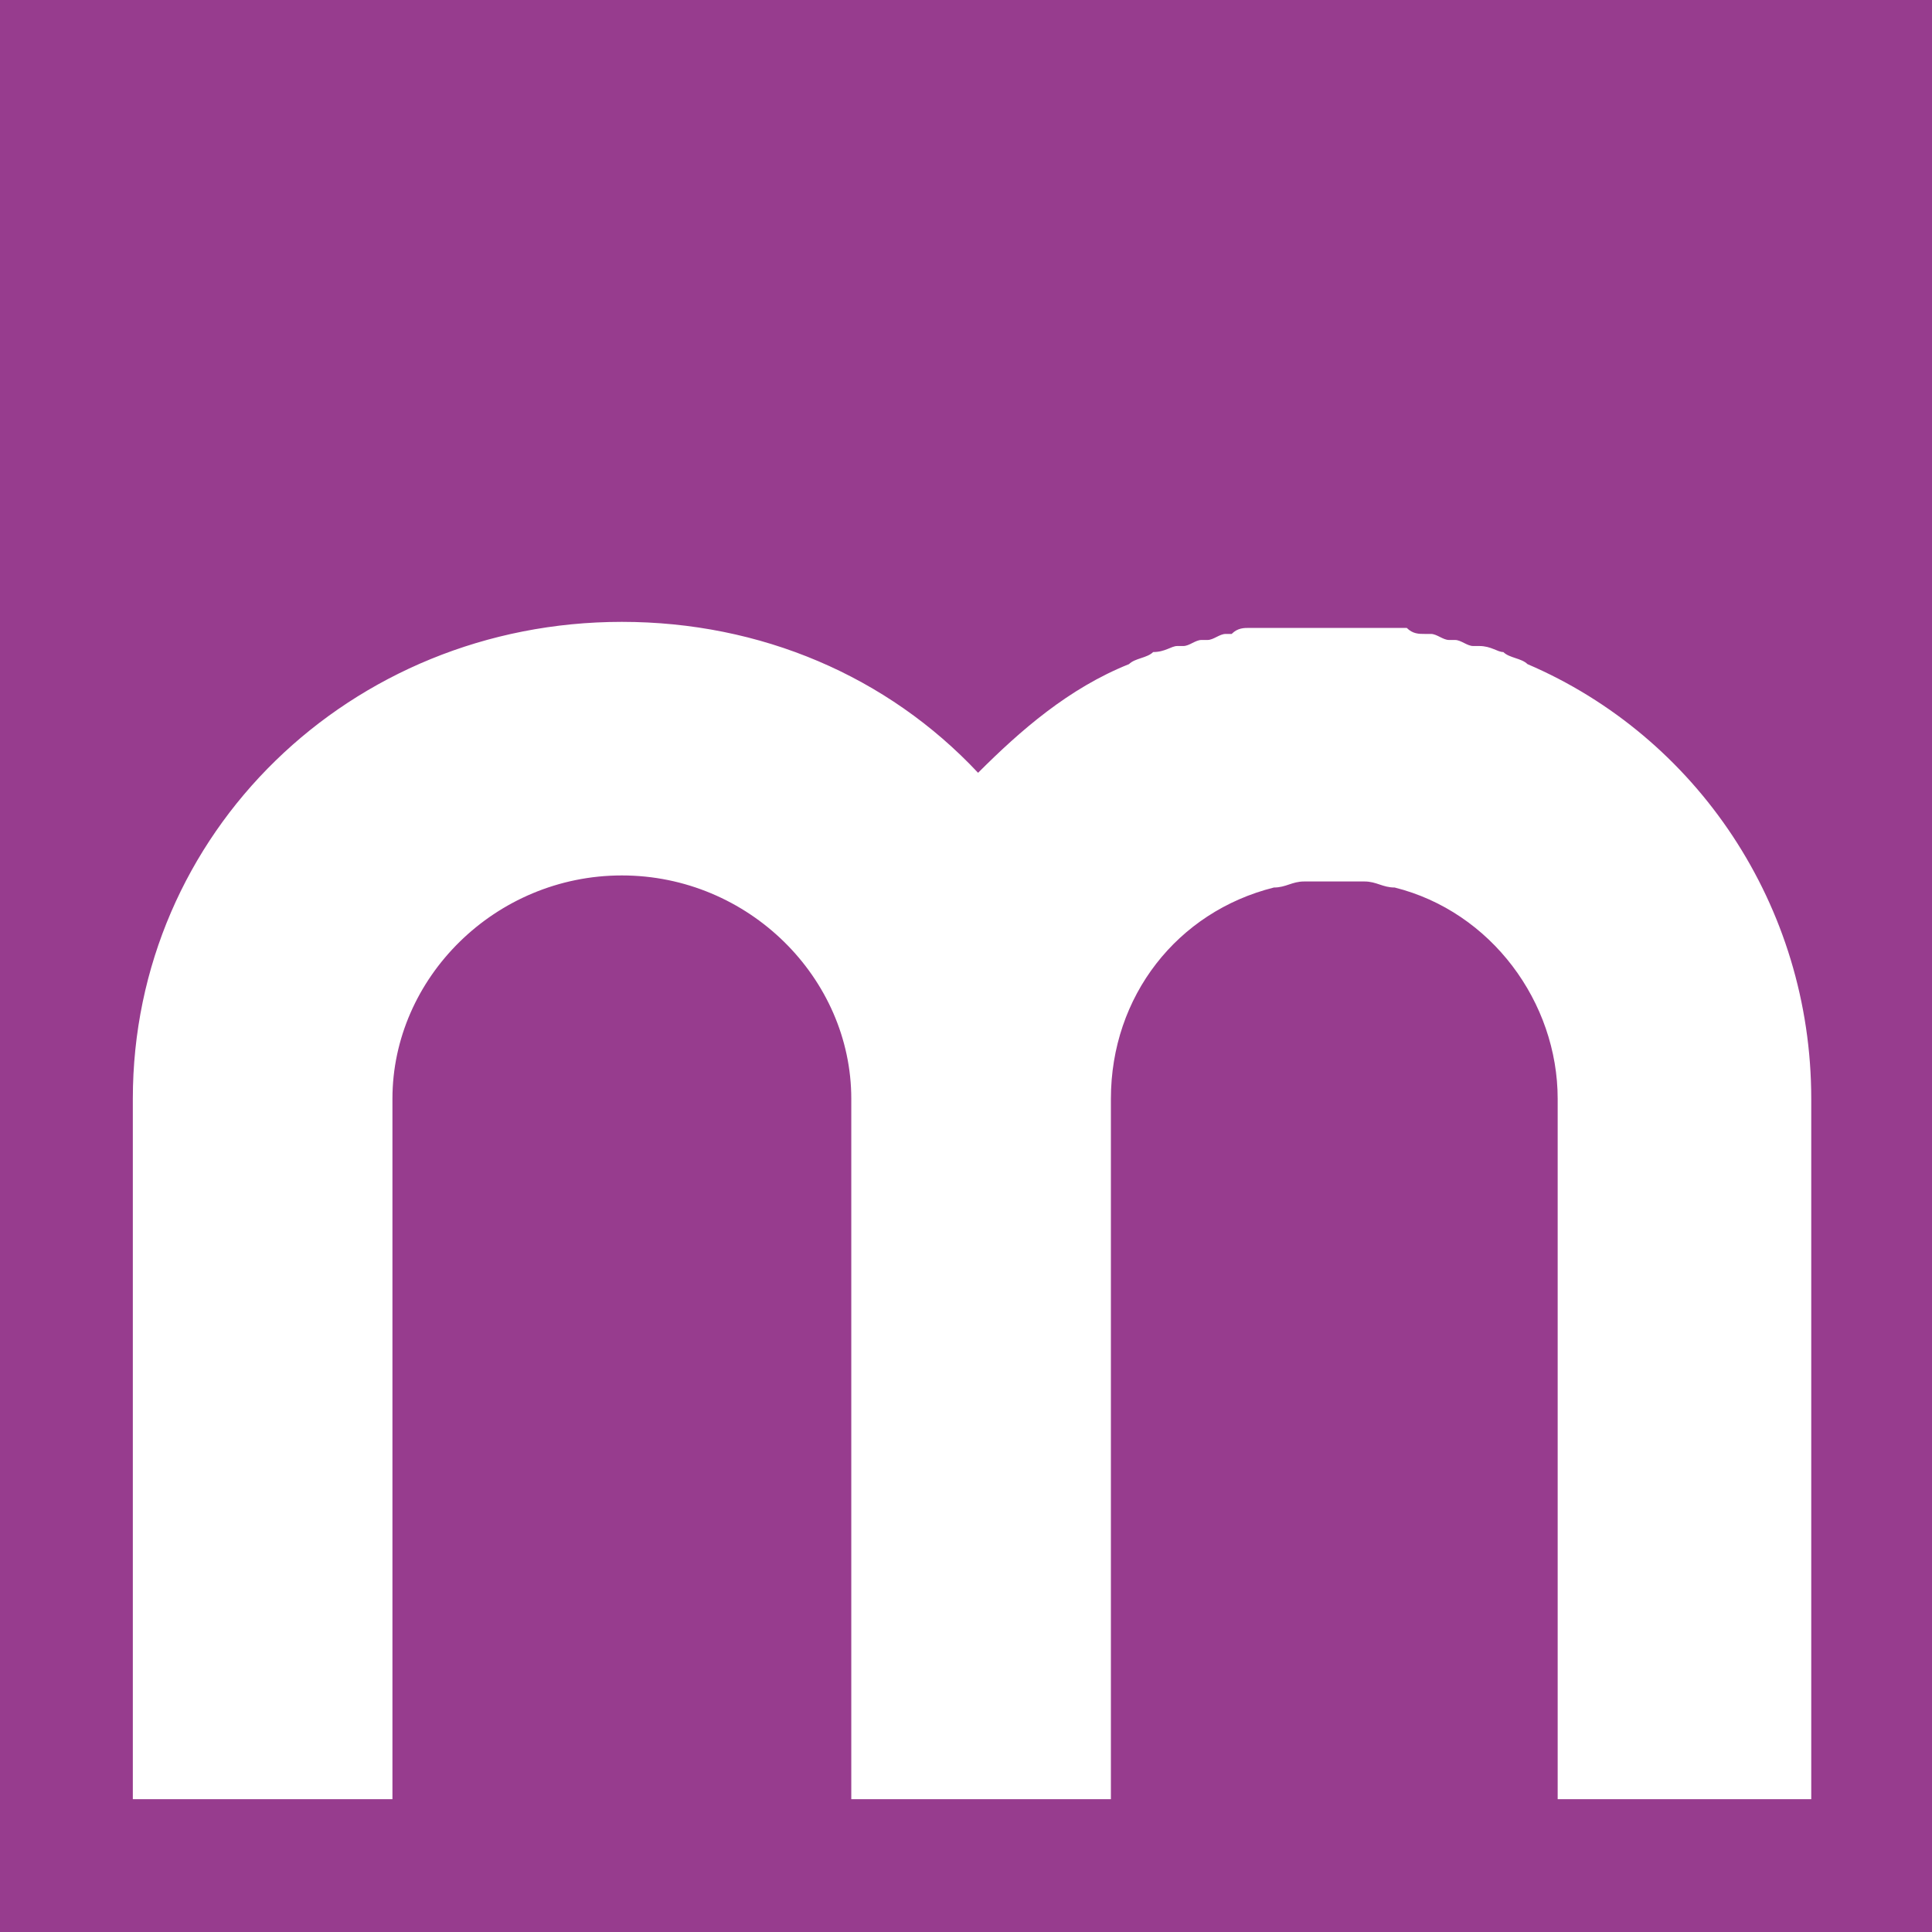
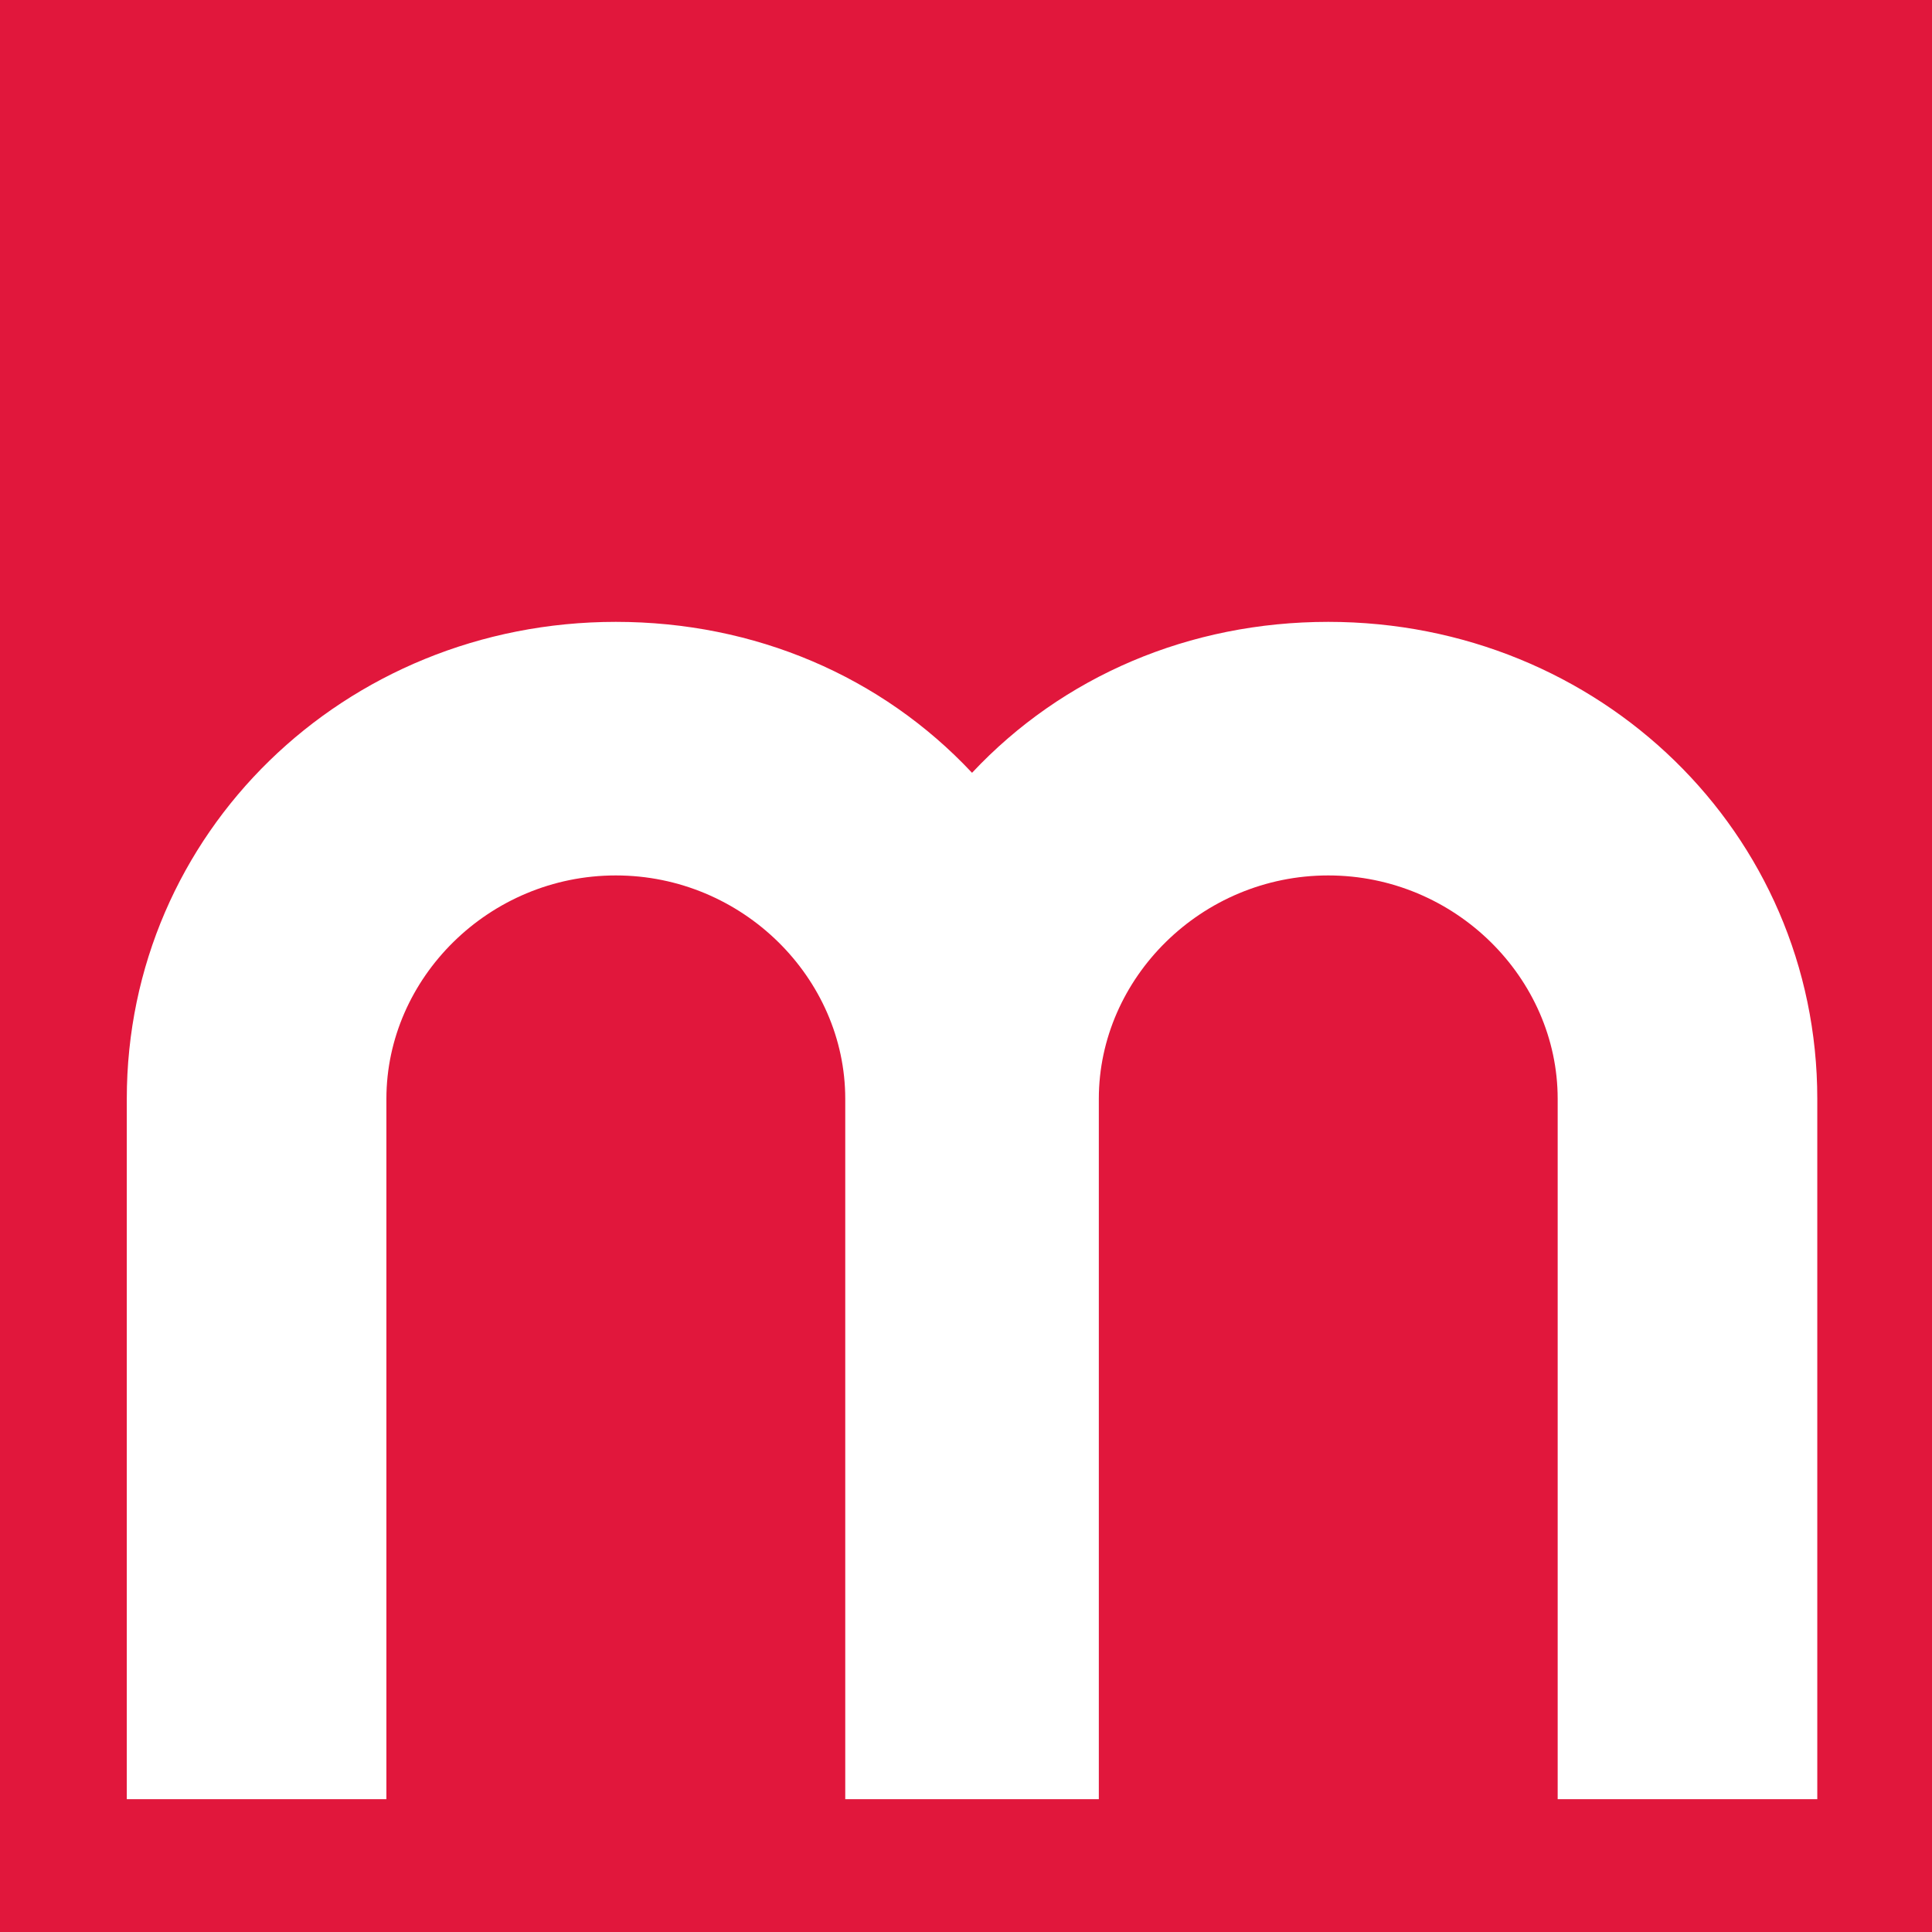
- <svg xmlns="http://www.w3.org/2000/svg" version="1.1" id="Слой_1" x="0px" y="0px" viewBox="0 0 32 32" style="enable-background:new 0 0 32 32;" xml:space="preserve">
-   <style type="text/css">
- 	.st0{fill:#973C8E;}
- 	.st1{fill:#FFFFFF;}
- </style>
-   <g>
-     <polygon class="st0" points="32,32 16,32 0,32 0,0 32,0  " />
-     <path class="st1" d="M25.3,11c-0.1-0.1-0.3-0.1-0.4-0.2c0,0,0,0,0,0c-0.1,0-0.2-0.1-0.4-0.1c0,0,0,0-0.1,0c-0.1,0-0.2-0.1-0.3-0.1   c0,0-0.1,0-0.1,0c-0.1,0-0.2-0.1-0.3-0.1c0,0-0.1,0-0.1,0c-0.1,0-0.2,0-0.3-0.1c0,0-0.1,0-0.1,0c-0.1,0-0.2,0-0.3,0   c0,0-0.1,0-0.1,0c-0.1,0-0.2,0-0.3,0c0,0-0.1,0-0.1,0c-0.1,0-0.3,0-0.4,0c-0.1,0-0.3,0-0.4,0c0,0-0.1,0-0.1,0c-0.1,0-0.2,0-0.3,0   c0,0-0.1,0-0.1,0c-0.1,0-0.2,0-0.3,0c0,0-0.1,0-0.1,0c-0.1,0-0.2,0-0.3,0.1c0,0-0.1,0-0.1,0c-0.1,0-0.2,0.1-0.3,0.1   c0,0-0.1,0-0.1,0c-0.1,0-0.2,0.1-0.3,0.1c0,0,0,0-0.1,0c-0.1,0-0.2,0.1-0.4,0.1c0,0,0,0,0,0c-0.1,0.1-0.3,0.1-0.4,0.2   c-1,0.4-1.8,1.1-2.5,1.8c-1.5-1.6-3.6-2.5-5.9-2.5c-4.5,0-8.1,3.5-8.1,7.9v11.6h4.3V18.2c0-2,1.7-3.7,3.8-3.7   c2.1,0,3.8,1.7,3.8,3.7c0,0,0,0,0,0v9.6l0,2h4.3l0-2v-9.6c0,0,0,0,0,0c0-1.7,1.1-3.1,2.7-3.5c0.2,0,0.3-0.1,0.5-0.1c0,0,0,0,0,0   c0.1,0,0.1,0,0.2,0c0,0,0,0,0.1,0c0.1,0,0.2,0,0.2,0c0.1,0,0.2,0,0.2,0c0,0,0,0,0.1,0c0.1,0,0.2,0,0.2,0c0,0,0,0,0,0   c0.2,0,0.3,0.1,0.5,0.1c1.6,0.4,2.7,1.9,2.7,3.5v11.6H30V18.2C30,15,28.1,12.2,25.3,11z" />
+ <svg xmlns="http://www.w3.org/2000/svg" width="32" height="32" viewBox="0 0 32 32" fill="none">
+   <g clip-path="url(#clip0_525_18)">
+     <path d="M32 32H16H0V0H32V32Z" fill="#E1173C" />
+     <path d="M22 10.3C19.7 10.3 17.6 11.2 16.1 12.8C14.6 11.2 12.5 10.3 10.2 10.3C5.7 10.3 2.1 13.8 2.1 18.2V29.8H6.4V18.2C6.4 16.2 8.1 14.5 10.2 14.5C12.3 14.5 14 16.2 14 18.2V27.8V29.8H16.1H18.2V27.8V18.2C18.2 16.2 19.9 14.5 22 14.5C24.1 14.5 25.8 16.2 25.8 18.2V29.8H30.1V18.2C30.1 13.8 26.5 10.3 22 10.3Z" fill="white" />
  </g>
+   <defs>
+     <clipPath id="clip0_525_18">
+       <rect width="32" height="32" fill="white" />
+     </clipPath>
+   </defs>
</svg>
